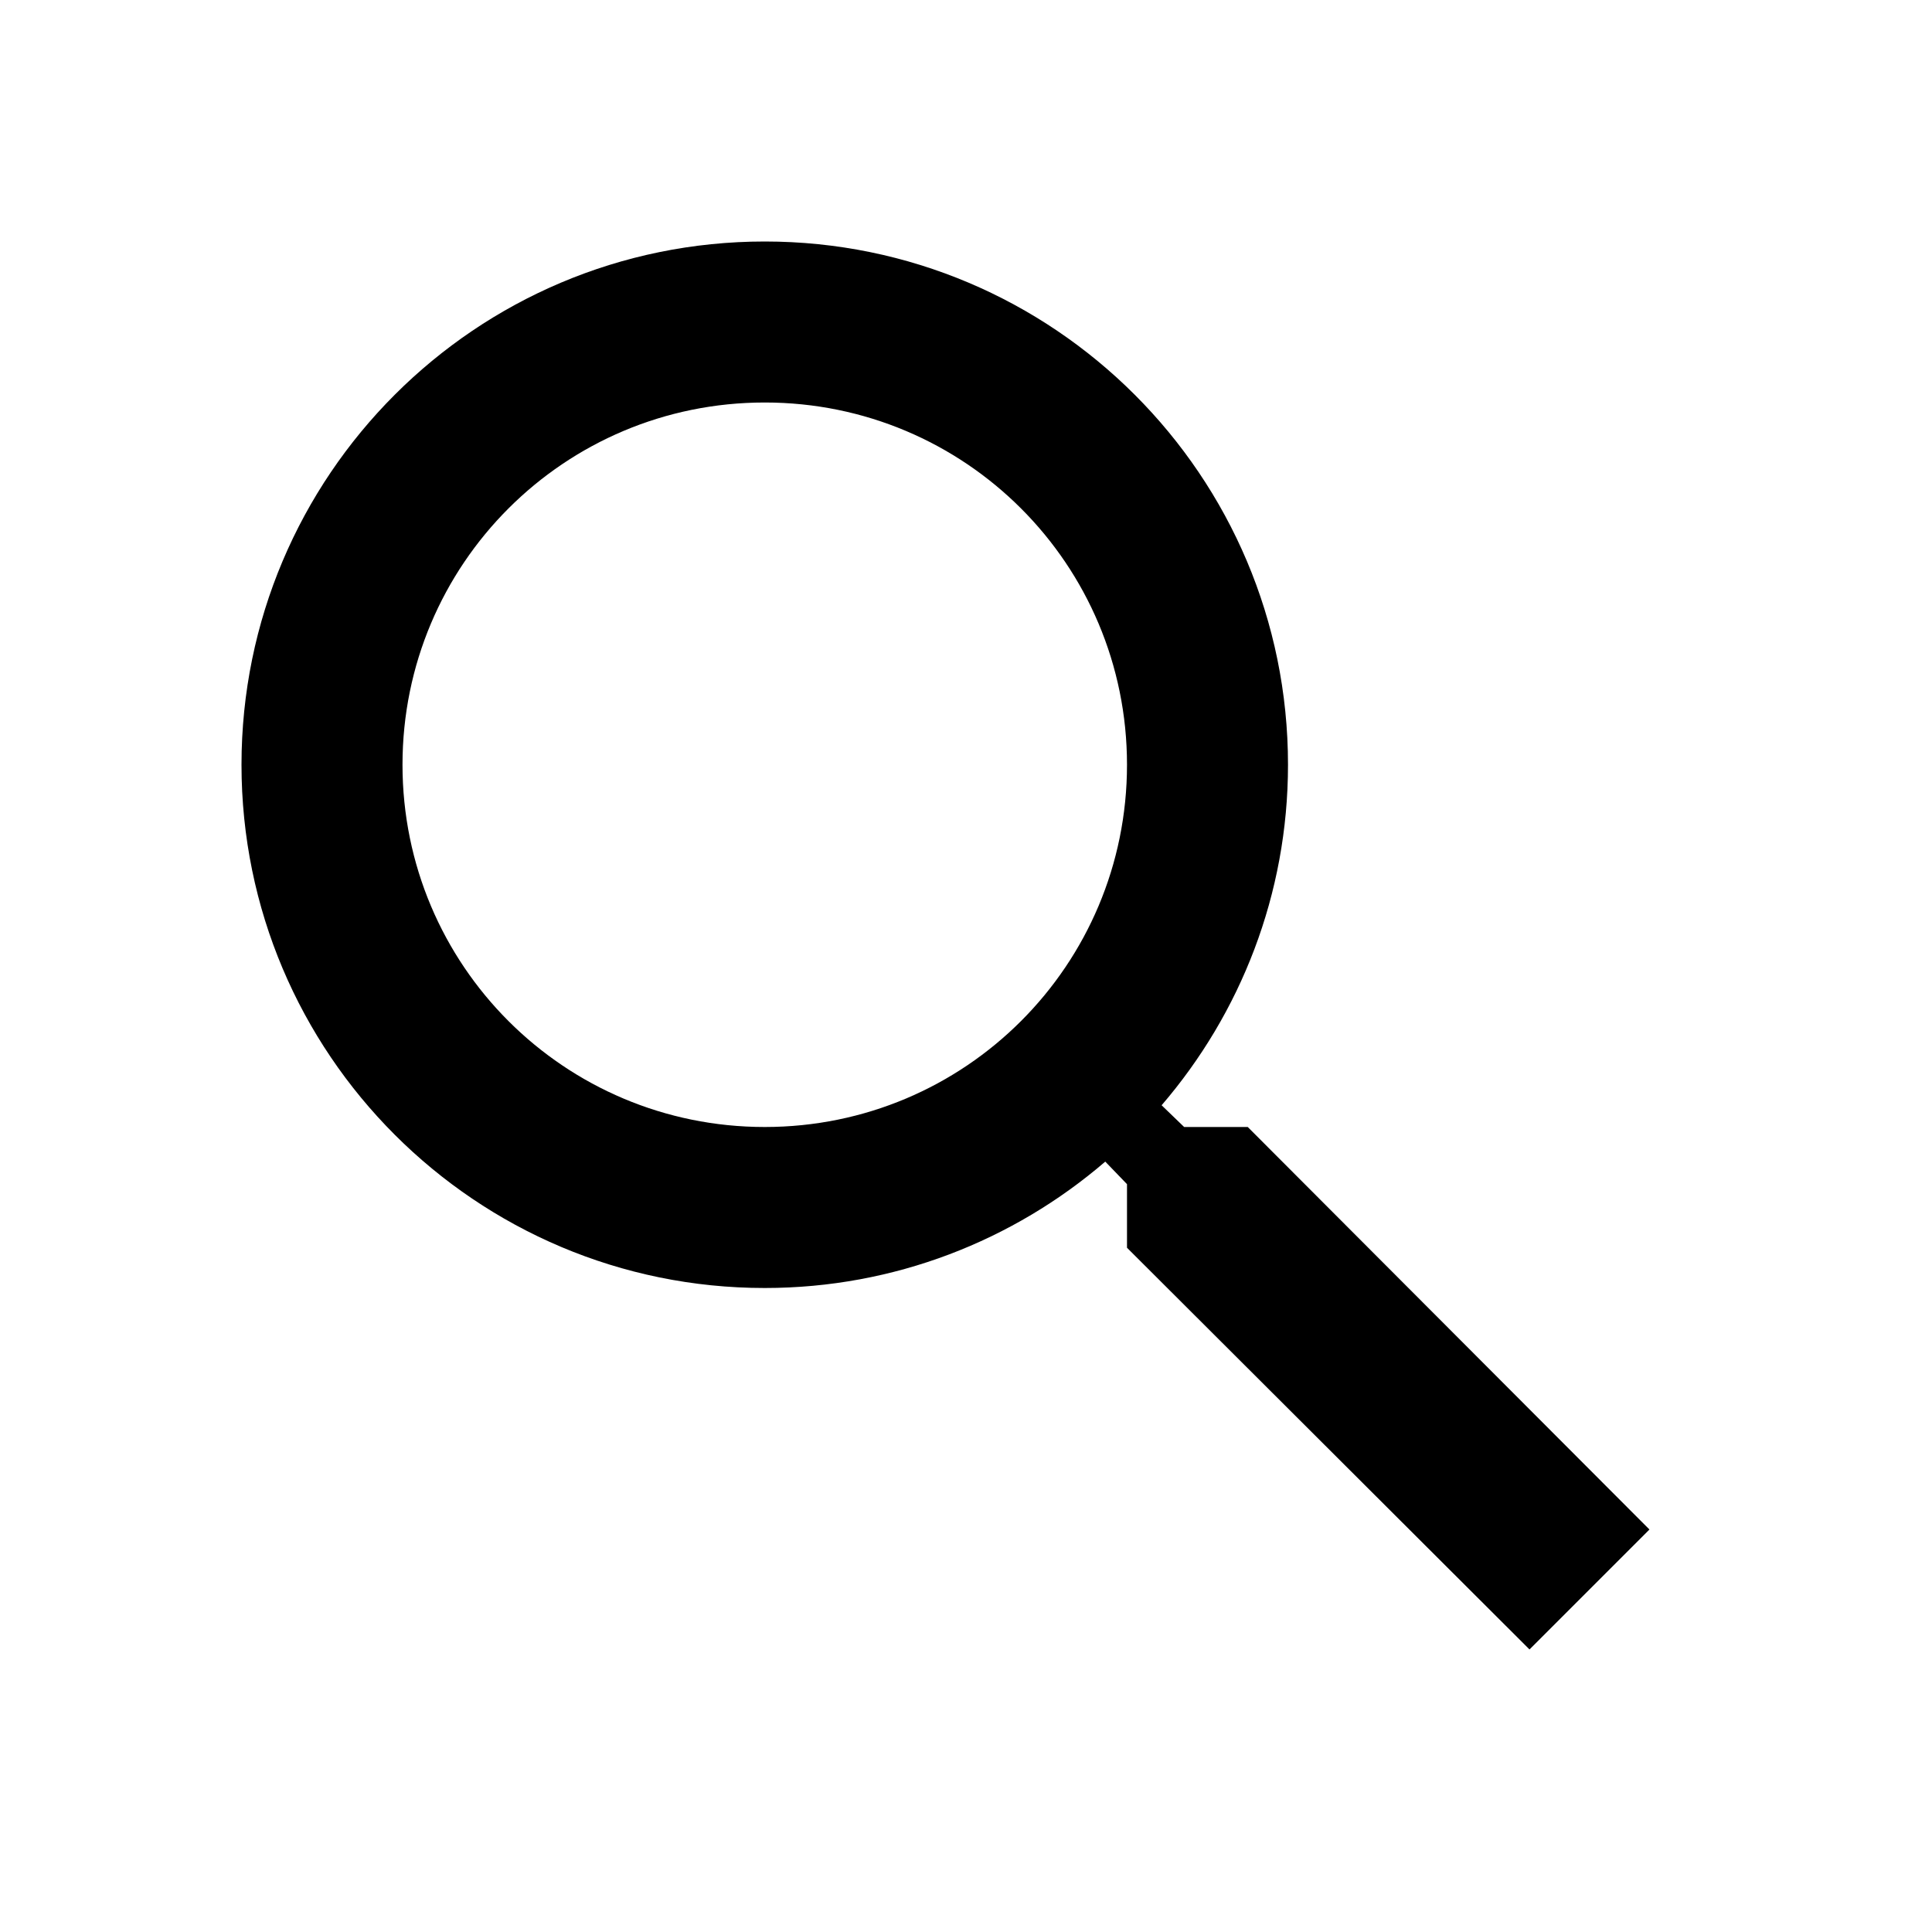
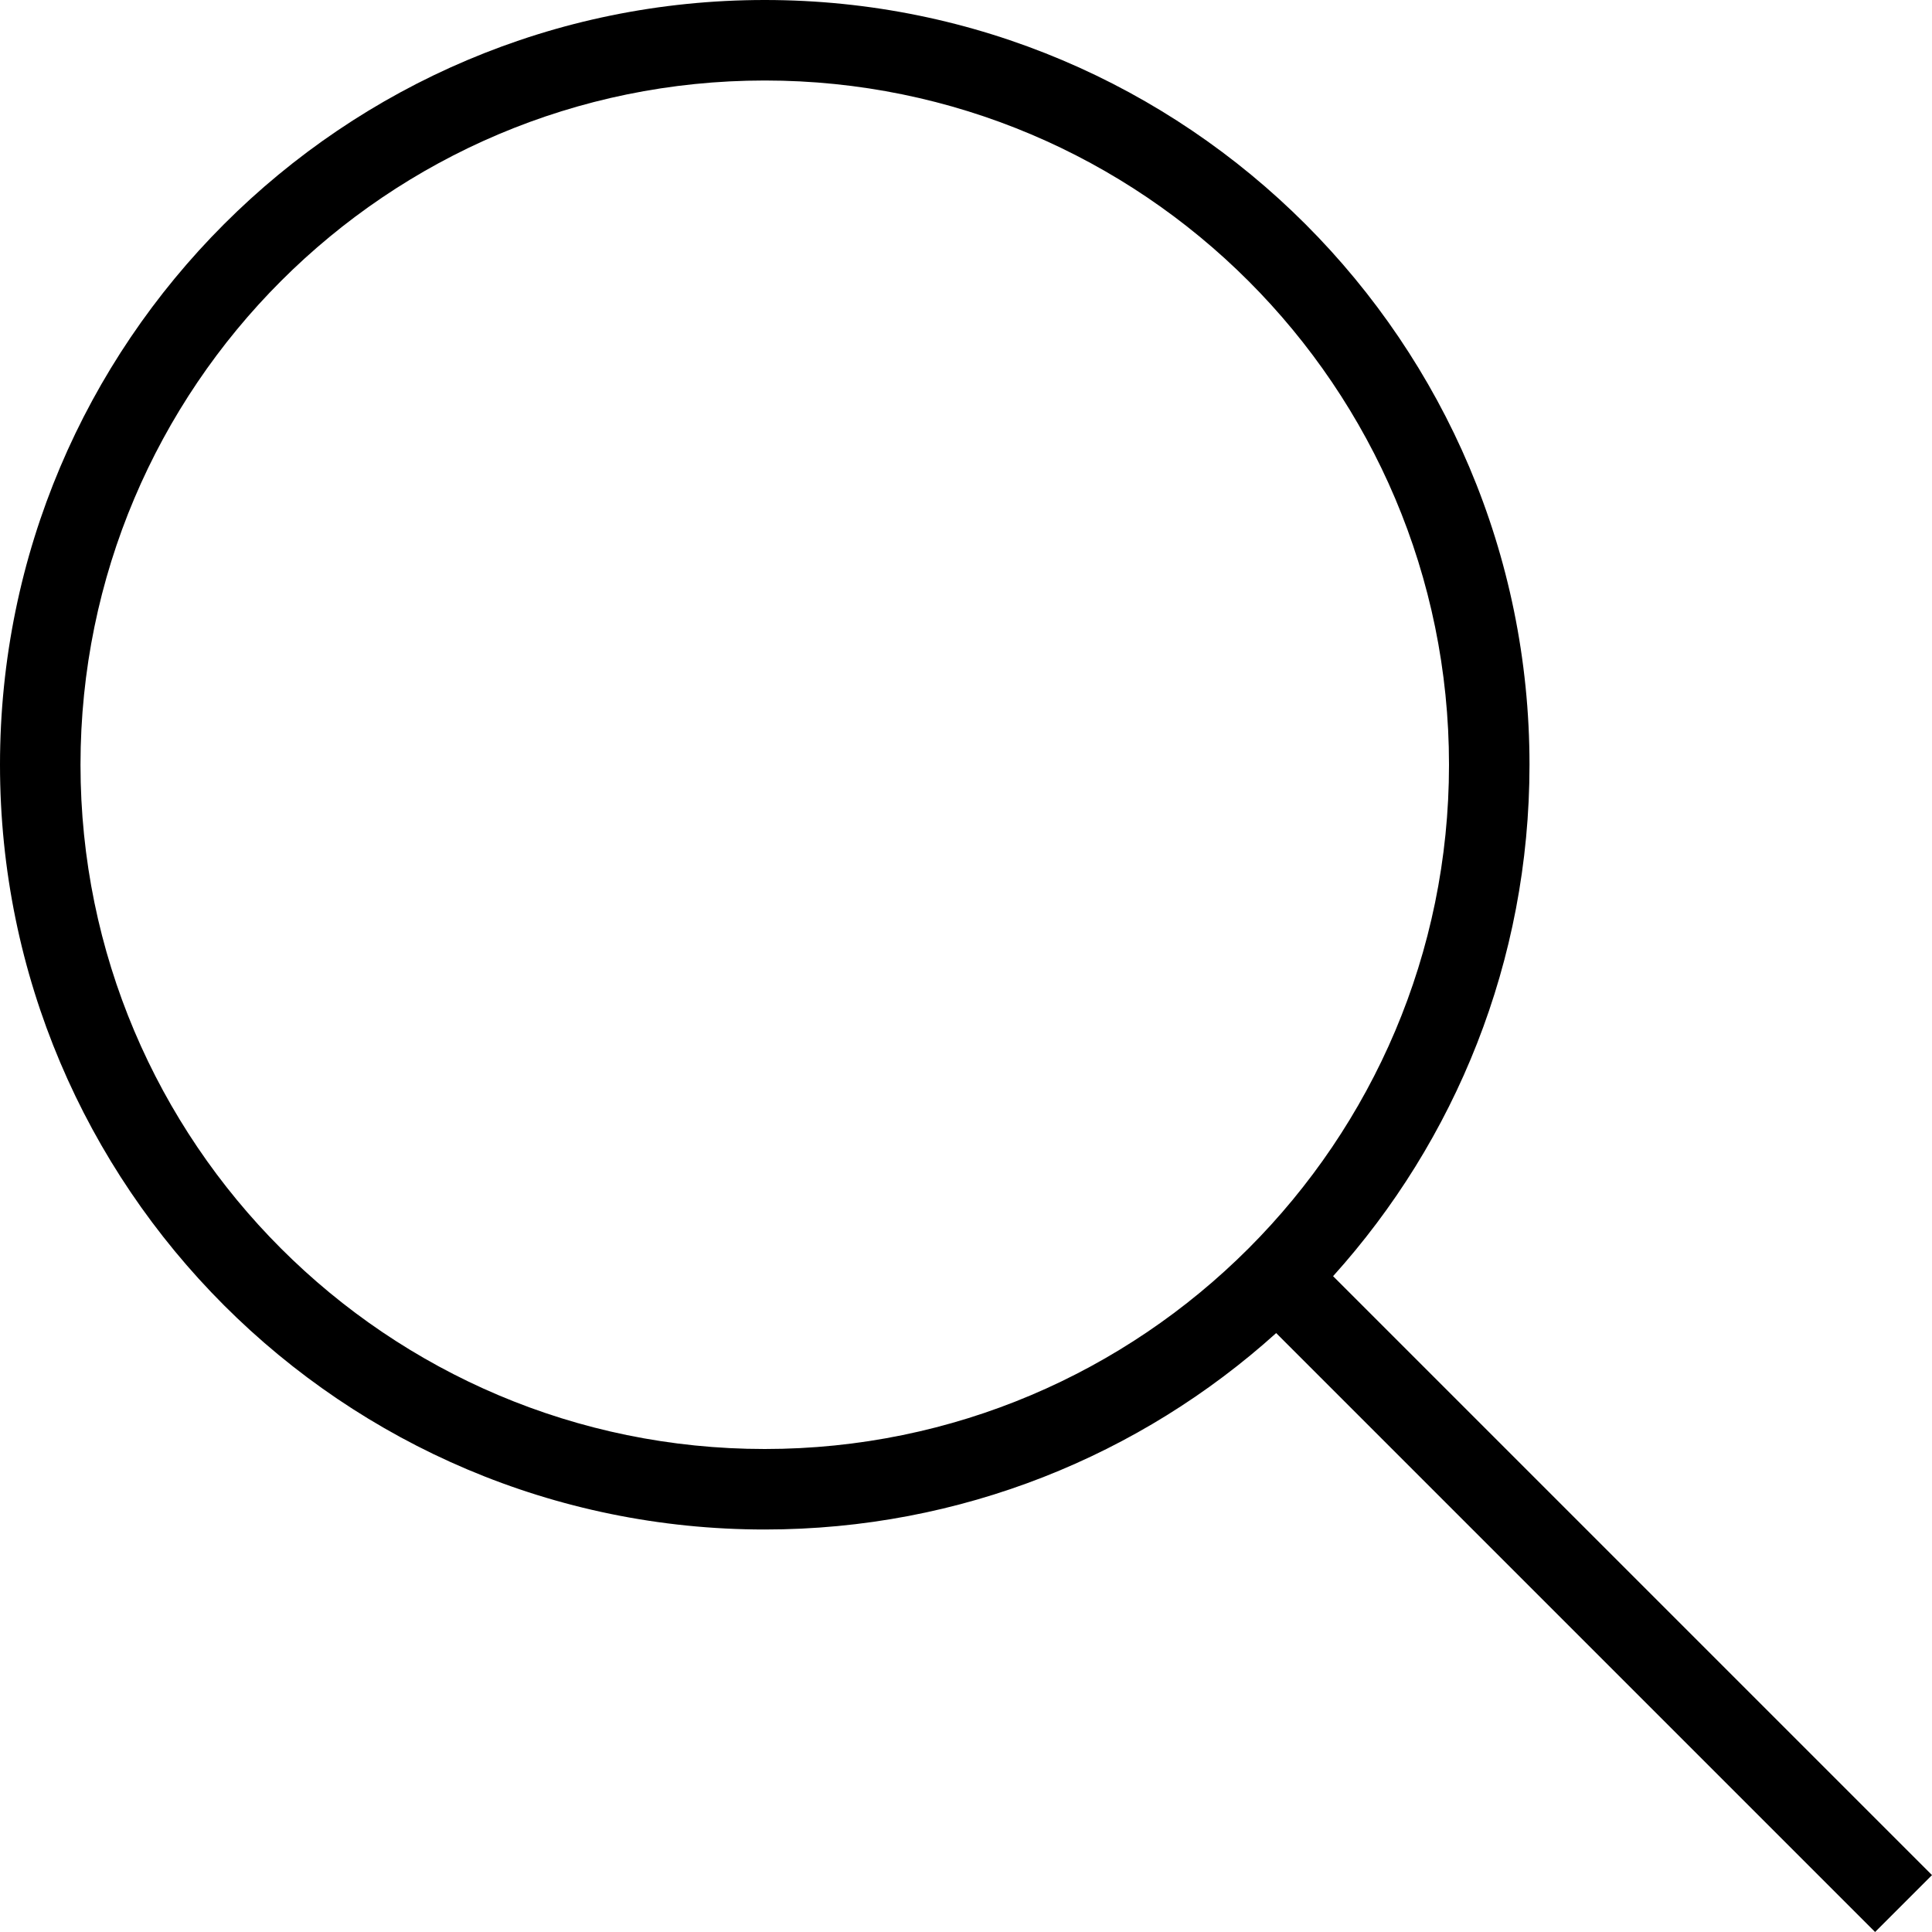
- <svg id="search-icon" class="search-icon" viewBox="0 0 24 24">
-   <path d="M15.5 14h-.79l-.28-.27C15.41 12.59 16 11.11 16 9.5 16 5.91 13.09 3 9.5 3S3 5.91 3 9.5 5.91 16 9.5 16c1.61 0 3.09-.59 4.23-1.57l.27.28v.79l5 4.99L20.49 19l-4.99-5zm-6 0C7.01 14 5 11.99 5 9.5S7.01 5 9.5 5 14 7.01 14 9.5 11.99 14 9.5 14z" />
-   <path d="M0 0h24v24H0z" fill="none" />
+ <svg xmlns="http://www.w3.org/2000/svg" width="24" height="24" fill-rule="evenodd" clip-rule="evenodd">
+   <path d="M15.853 16.56c-1.683 1.517-3.911 2.44-6.353 2.44-5.243 0-9.5-4.257-9.5-9.5s4.257-9.5 9.5-9.5 9.5 4.257 9.5 9.5c0 2.442-.923 4.67-2.44 6.353l7.44 7.44-.707.707-7.44-7.44zm-6.353-15.56c4.691 0 8.5 3.809 8.5 8.5s-3.809 8.5-8.5 8.5-8.5-3.809-8.5-8.5 3.809-8.5 8.5-8.5z" />
</svg>
